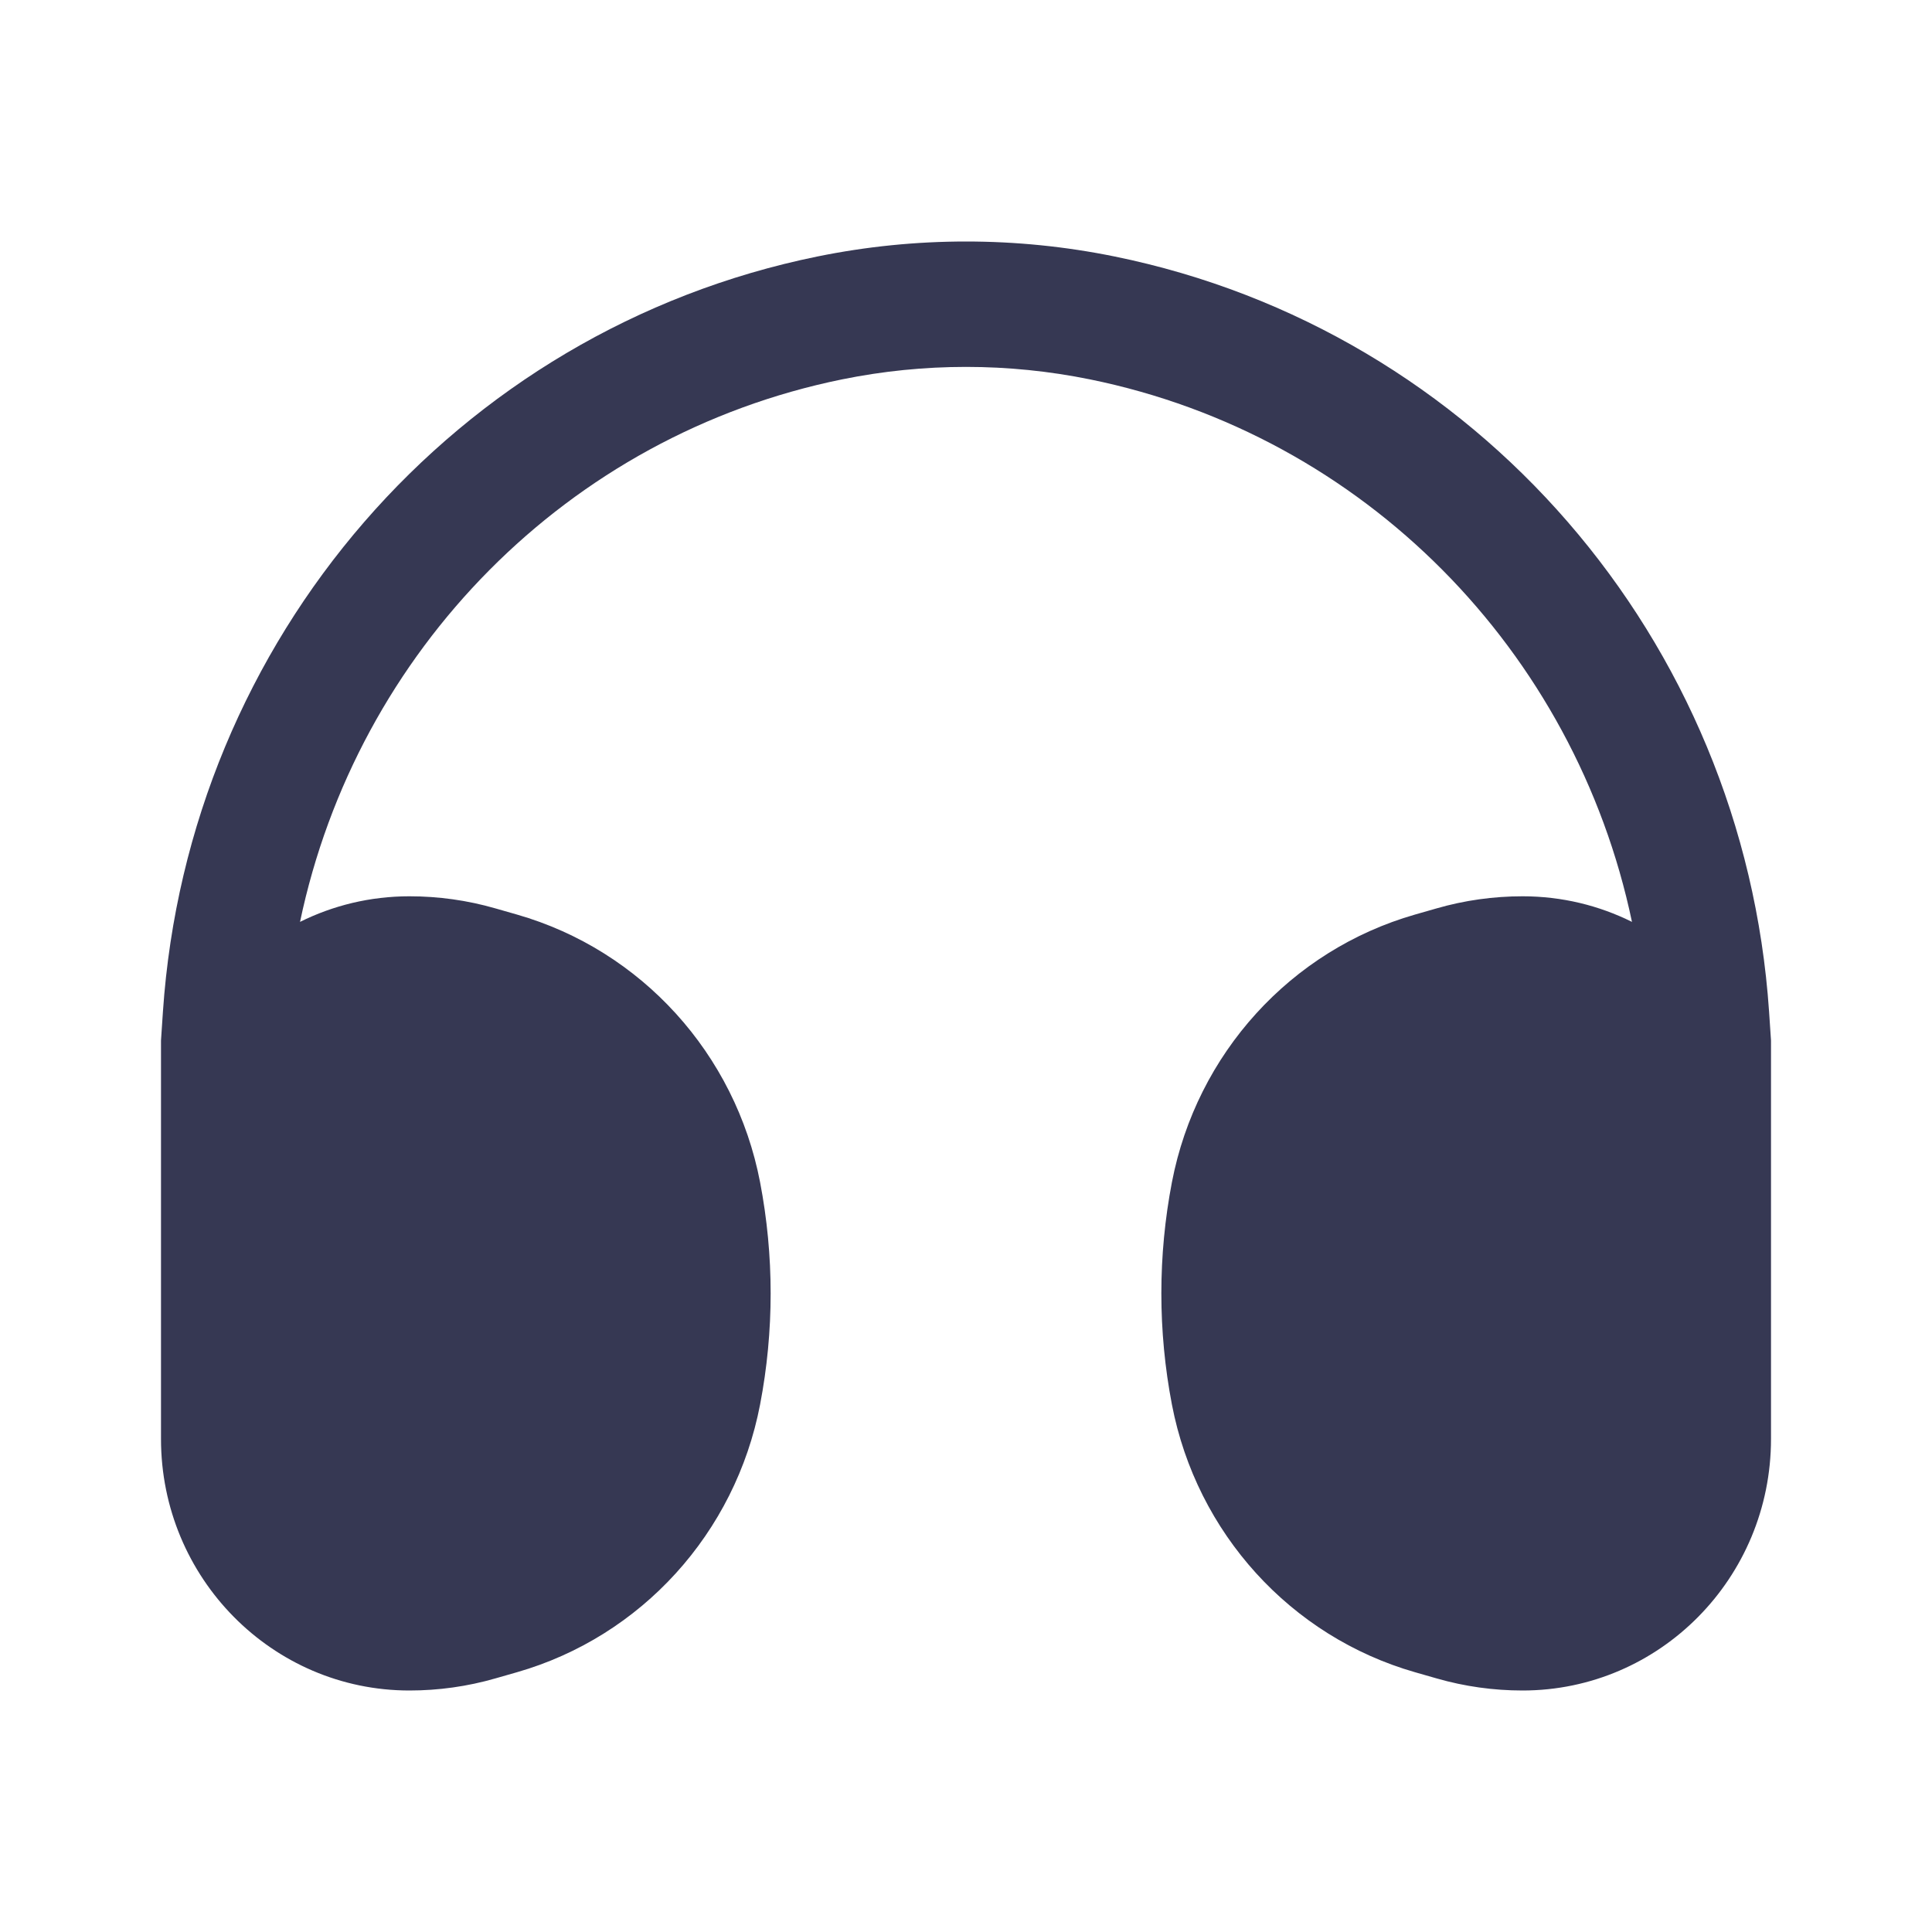
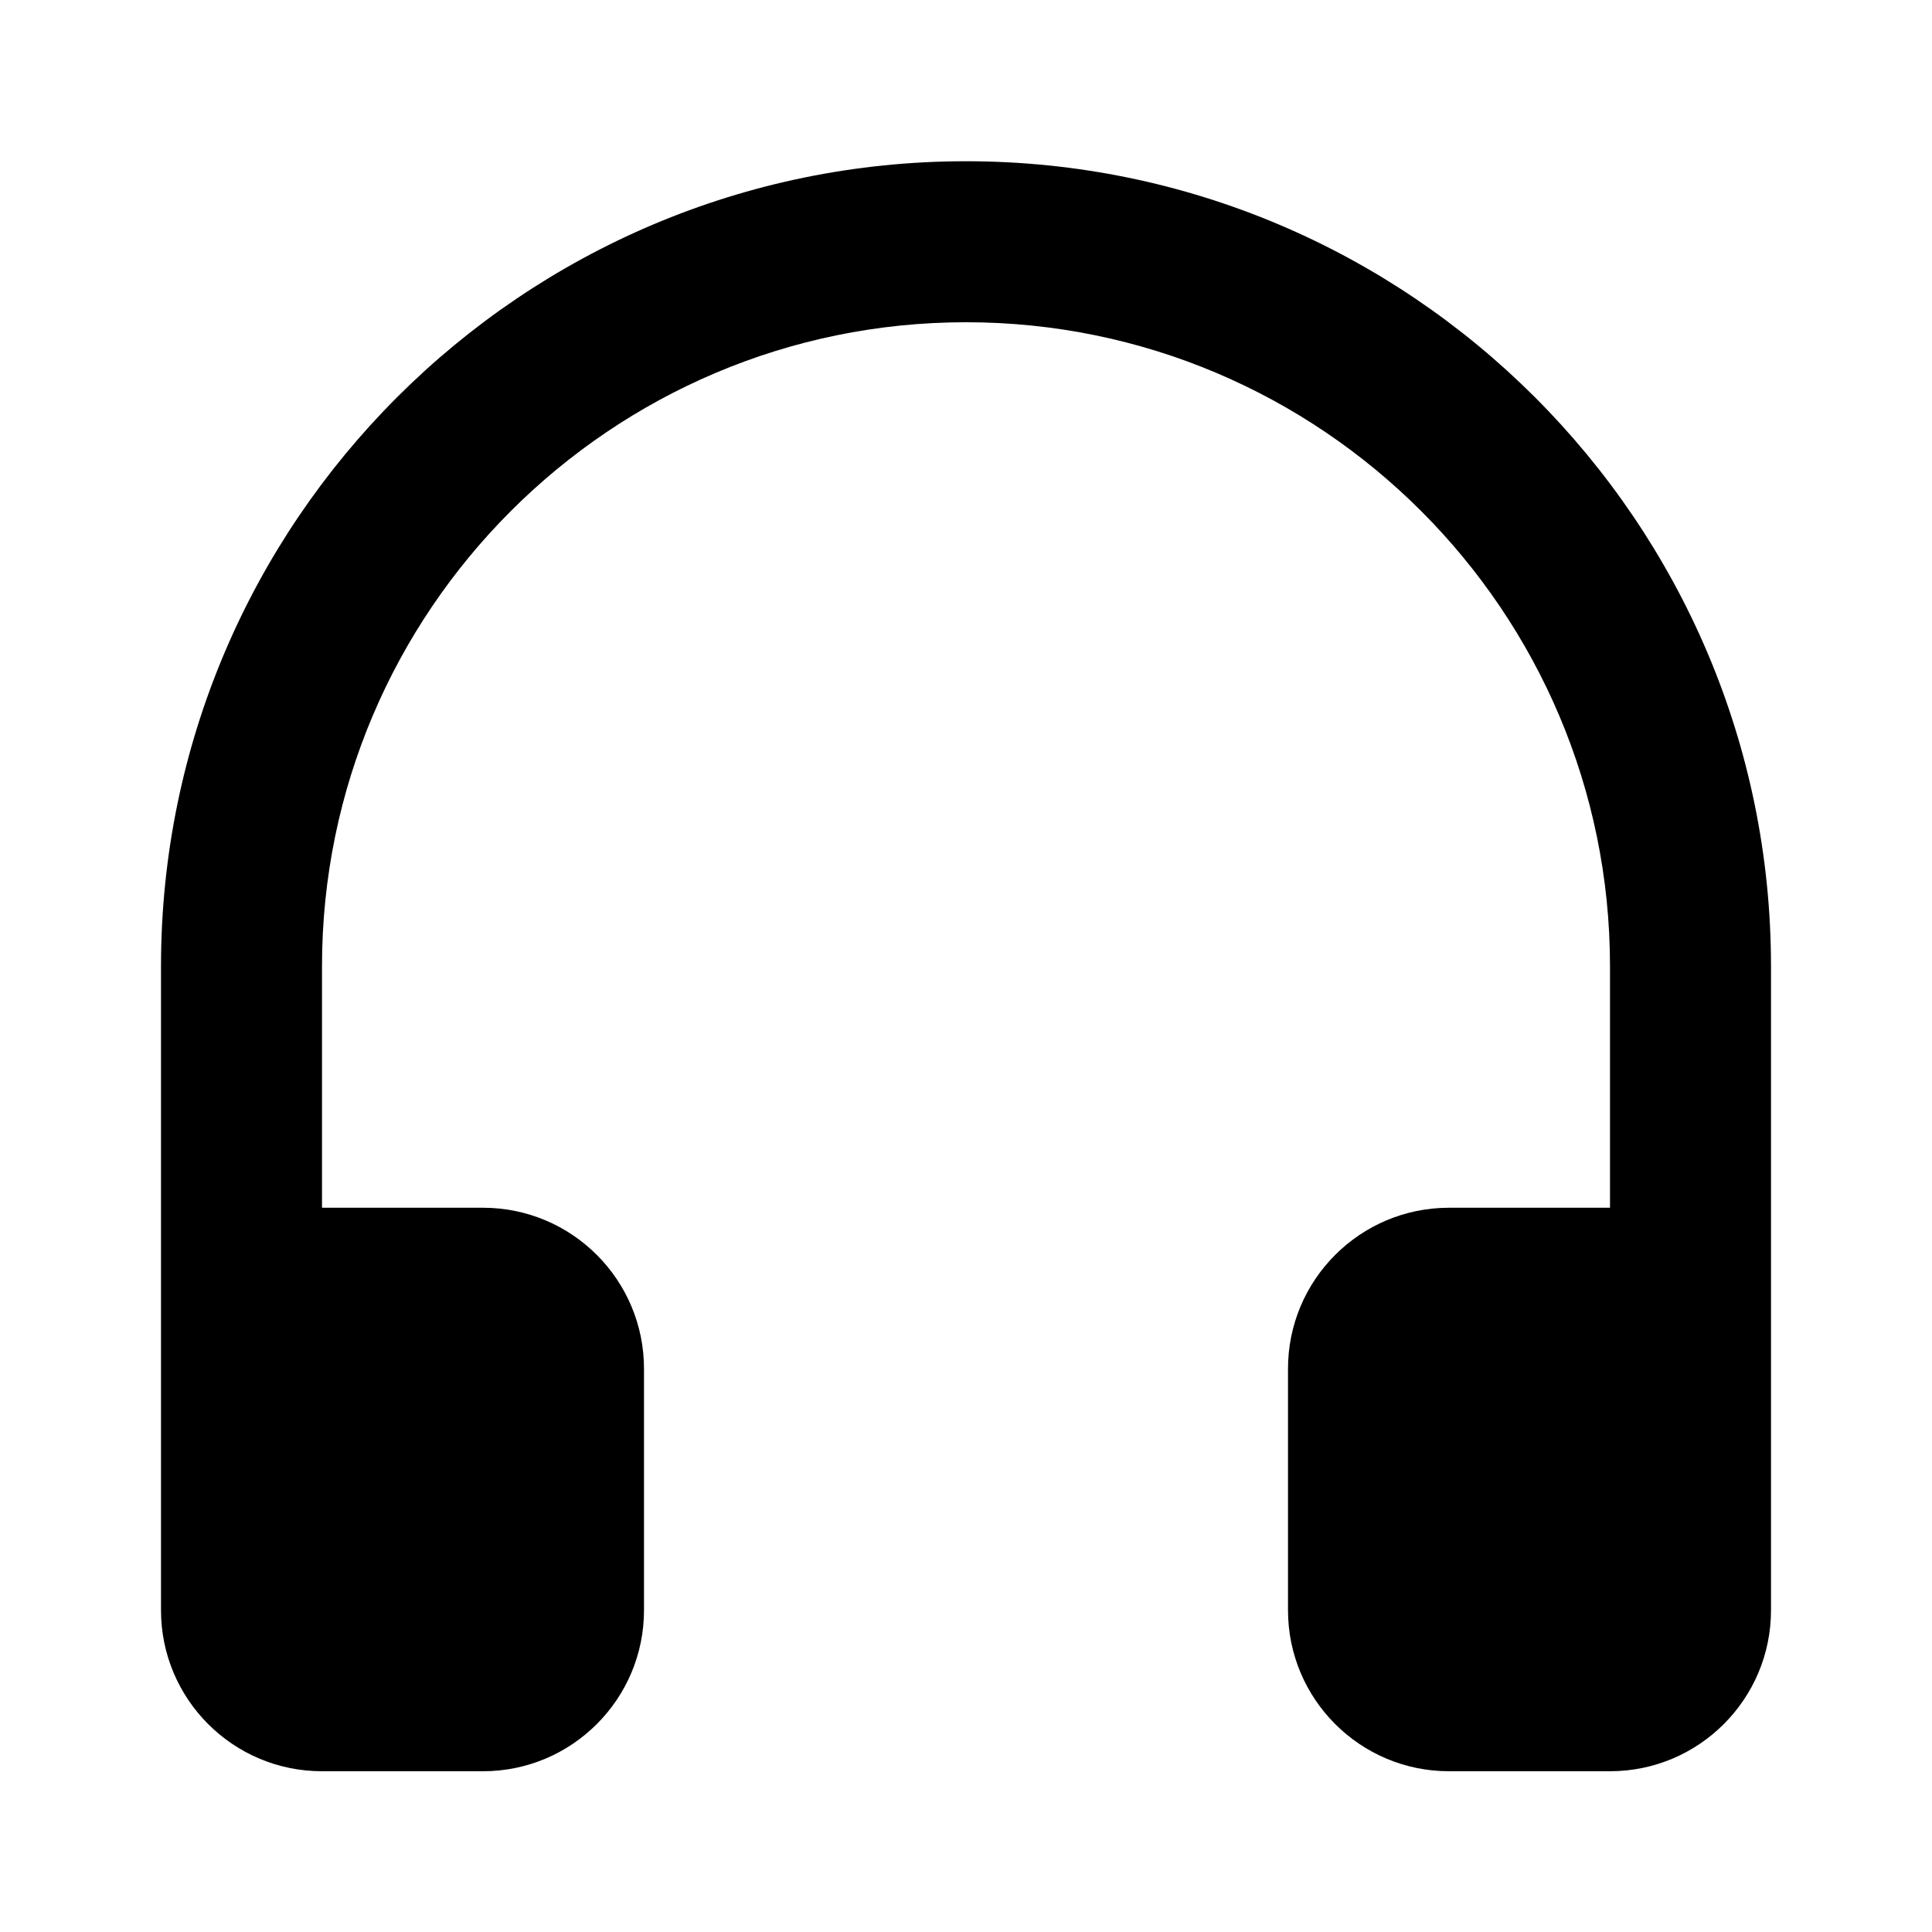
- <svg xmlns="http://www.w3.org/2000/svg" width="800px" height="800px" viewBox="0 0 24 24" fill="none">
-   <path fill-rule="evenodd" clip-rule="evenodd" d="M10.459 4.713C11.476 4.506 12.524 4.506 13.541 4.713C16.947 5.407 19.567 8.087 20.273 11.452C19.863 11.248 19.402 11.134 18.914 11.134C18.553 11.134 18.194 11.184 17.847 11.284L17.578 11.361C16.033 11.804 14.865 13.09 14.558 14.686C14.383 15.598 14.383 16.536 14.558 17.448C14.865 19.044 16.033 20.33 17.578 20.773L17.847 20.85C18.194 20.95 18.553 21 18.914 21C20.618 21 22 19.601 22 17.875L22 12.925L21.976 12.566C21.662 7.941 18.333 4.1 13.845 3.186C12.627 2.938 11.373 2.938 10.155 3.186C5.667 4.1 2.338 7.941 2.024 12.566L2 12.925L2 17.875C2 19.601 3.382 21 5.086 21C5.447 21 5.806 20.95 6.153 20.85L6.422 20.773C7.967 20.33 9.135 19.044 9.442 17.448C9.617 16.536 9.617 15.598 9.442 14.686C9.135 13.09 7.967 11.804 6.422 11.361L6.153 11.284C5.806 11.184 5.447 11.134 5.086 11.134C4.598 11.134 4.137 11.248 3.727 11.452C4.433 8.087 7.053 5.407 10.459 4.713Z" fill="#363853" />
+ <svg aria-hidden="true" role="img" width="20" height="20" viewBox="0 0 24 24">
+   <svg width="24" height="24" viewBox="0 0 24 24">
+     <path d="M12 2.003C6.486 2.003 2 6.488 2 12.003V20.003C2 21.107 2.895 22.003 4 22.003H6C7.104 22.003 8 21.107 8 20.003V17.003C8 15.899 7.104 15.003 6 15.003H4V12.003C4 7.591 7.589 4.003 12 4.003C16.411 4.003 20 7.591 20 12.003V15.003H18C16.896 15.003 16 15.899 16 17.003V20.003C16 21.107 16.896 22.003 18 22.003H20C21.104 22.003 22 21.107 22 20.003V12.003C22 6.488 17.514 2.003 12 2.003Z" fill="currentColor" />
+   </svg>
</svg>
